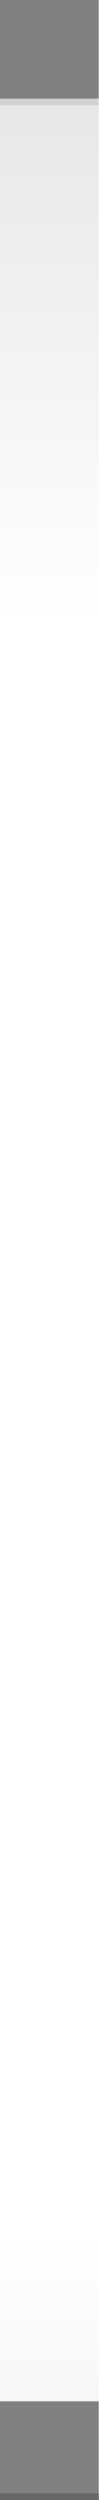
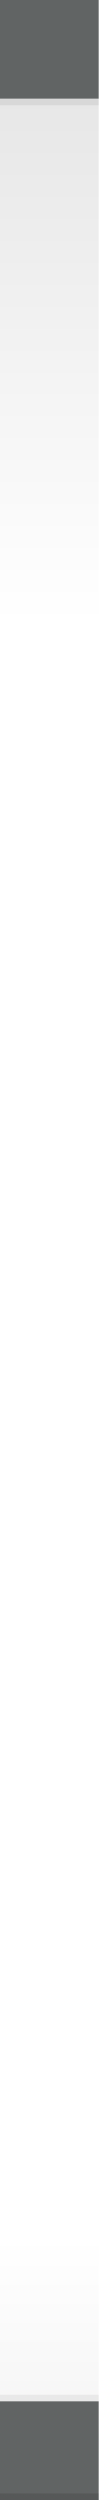
<svg xmlns="http://www.w3.org/2000/svg" xmlns:xlink="http://www.w3.org/1999/xlink" width="15" height="380" viewBox="0 0 15 380" version="1.1" id="svg8">
  <defs id="defs2">
    <linearGradient id="linearGradient832">
      <stop style="stop-color:#000000;stop-opacity:0.094" offset="0" id="stop828" />
      <stop style="stop-color:#000000;stop-opacity:0;" offset="1" id="stop830" />
    </linearGradient>
    <linearGradient xlink:href="#linearGradient832" id="linearGradient834" x1="20" y1="461.5" x2="20" y2="541.5" gradientUnits="userSpaceOnUse" />
    <linearGradient xlink:href="#linearGradient832" id="linearGradient838" gradientUnits="userSpaceOnUse" x1="20" y1="416.5" x2="20" y2="486.5" gradientTransform="matrix(1,0,0,-1,-1.89e-4,1273)" />
  </defs>
  <g id="layer1" transform="translate(0,-446.5)">
    <path id="path826" d="m 0,461.5 v 80 h 15 v -80 z" style="opacity:1;fill:url(#linearGradient834);fill-opacity:1;stroke:none;stroke-width:4;stroke-linecap:square;stroke-linejoin:miter;stroke-miterlimit:4;stroke-dasharray:12, 12;stroke-dashoffset:0;stroke-opacity:1" />
-     <path id="path5645" d="m 3e-5,811.5 v 15 H 15 V 811.5 Z" style="opacity:1;fill:#808080;fill-opacity:1;stroke:none;stroke-width:4;stroke-linecap:square;stroke-linejoin:miter;stroke-miterlimit:4;stroke-dasharray:12, 12;stroke-dashoffset:0;stroke-opacity:1" />
-     <rect style="opacity:1;fill:#666666;fill-opacity:1;stroke:none;stroke-width:4;stroke-linecap:square;stroke-linejoin:miter;stroke-miterlimit:4;stroke-dasharray:12, 12;stroke-dashoffset:0;stroke-opacity:1" id="rect5647" width="15" height="1" x="-1.0858704e-06" y="825.5" />
-     <path style="opacity:1;fill:#808080;fill-opacity:1;stroke:none;stroke-width:4;stroke-linecap:square;stroke-linejoin:miter;stroke-miterlimit:4;stroke-dasharray:12, 12;stroke-dashoffset:0;stroke-opacity:1" d="m 3e-5,446.5 v 15 h 15 v -15 z" id="path6480" />
-     <rect y="461.5" x="-1.0858704e-06" height="1" width="15" id="rect6482" style="opacity:1;fill:#000000;fill-opacity:0.094;stroke:none;stroke-width:4;stroke-linecap:square;stroke-linejoin:miter;stroke-miterlimit:4;stroke-dasharray:12, 12;stroke-dashoffset:0;stroke-opacity:1" />
+     <path id="path5645" d="m 3e-5,811.5 v 15 H 15 V 811.5 Z" style="opacity:1;fill:#616464;fill-opacity:1;stroke:none;stroke-width:4;stroke-linecap:square;stroke-linejoin:miter;stroke-miterlimit:4;stroke-dasharray:12, 12;stroke-dashoffset:0;stroke-opacity:1" />
+     <rect style="opacity:1;fill:#000000;fill-opacity:0.119;stroke:none;stroke-width:4;stroke-linecap:square;stroke-linejoin:miter;stroke-miterlimit:4;stroke-dasharray:12, 12;stroke-dashoffset:0;stroke-opacity:1" id="rect5647" width="15" height="1" x="-1.0858704e-06" y="825.5" />
+     <path style="opacity:1;fill:#616464;fill-opacity:1;stroke:none;stroke-width:4;stroke-linecap:square;stroke-linejoin:miter;stroke-miterlimit:4;stroke-dasharray:12, 12;stroke-dashoffset:0;stroke-opacity:1" d="m 3e-5,446.5 v 15 h 15 v -15 z" id="path6480" />
+     <rect y="461.5" x="-1.0858704e-06" height="1" width="15" id="rect6482" style="opacity:1;fill:#000000;fill-opacity:0.068;stroke:none;stroke-width:4;stroke-linecap:square;stroke-linejoin:miter;stroke-miterlimit:4;stroke-dasharray:12, 12;stroke-dashoffset:0;stroke-opacity:1" />
    <path style="opacity:1;fill:url(#linearGradient838);fill-opacity:1;stroke:none;stroke-width:4;stroke-linecap:square;stroke-linejoin:miter;stroke-miterlimit:4;stroke-dasharray:12, 12;stroke-dashoffset:0;stroke-opacity:1" d="m -1.89e-4,811.5 v -80 H 15 v 80 z" id="path836" />
+     <rect y="810.5" x="-1.0858704e-06" height="1" width="15" id="rect824" style="opacity:1;fill:#000000;fill-opacity:0.055;stroke:none;stroke-width:4;stroke-linecap:square;stroke-linejoin:miter;stroke-miterlimit:4;stroke-dasharray:12, 12;stroke-dashoffset:0;stroke-opacity:1" />
  </g>
</svg>
